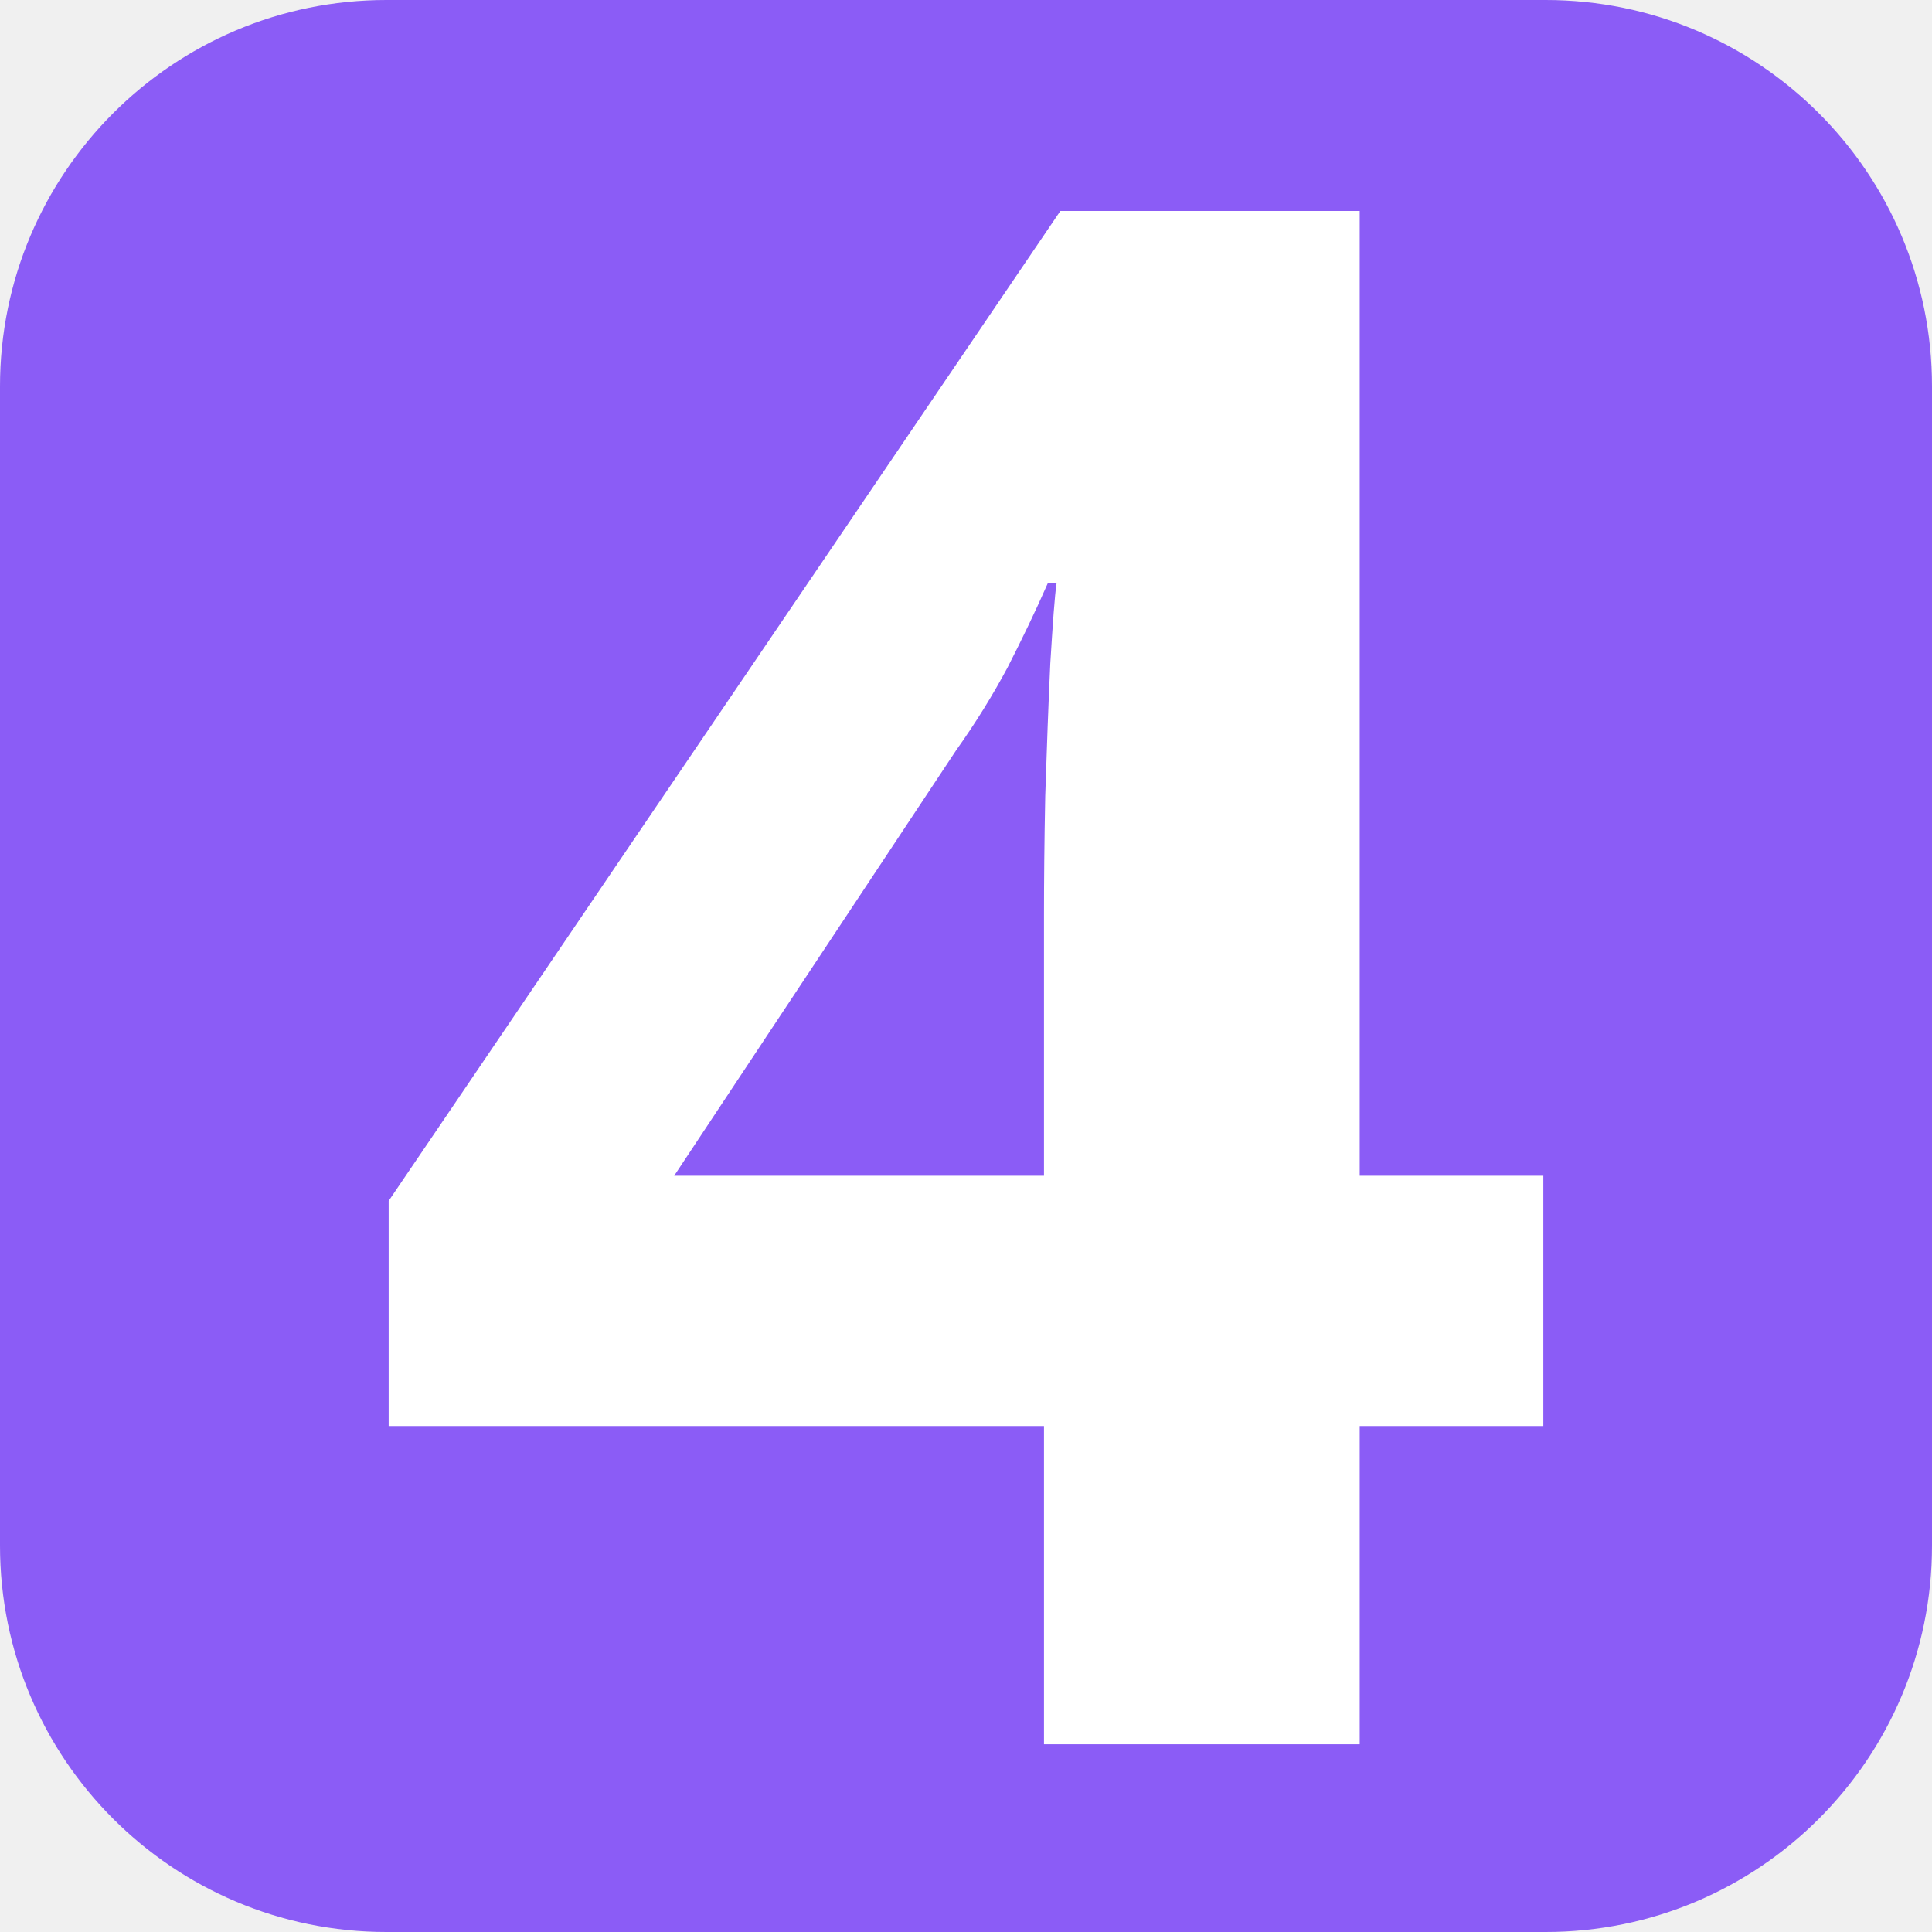
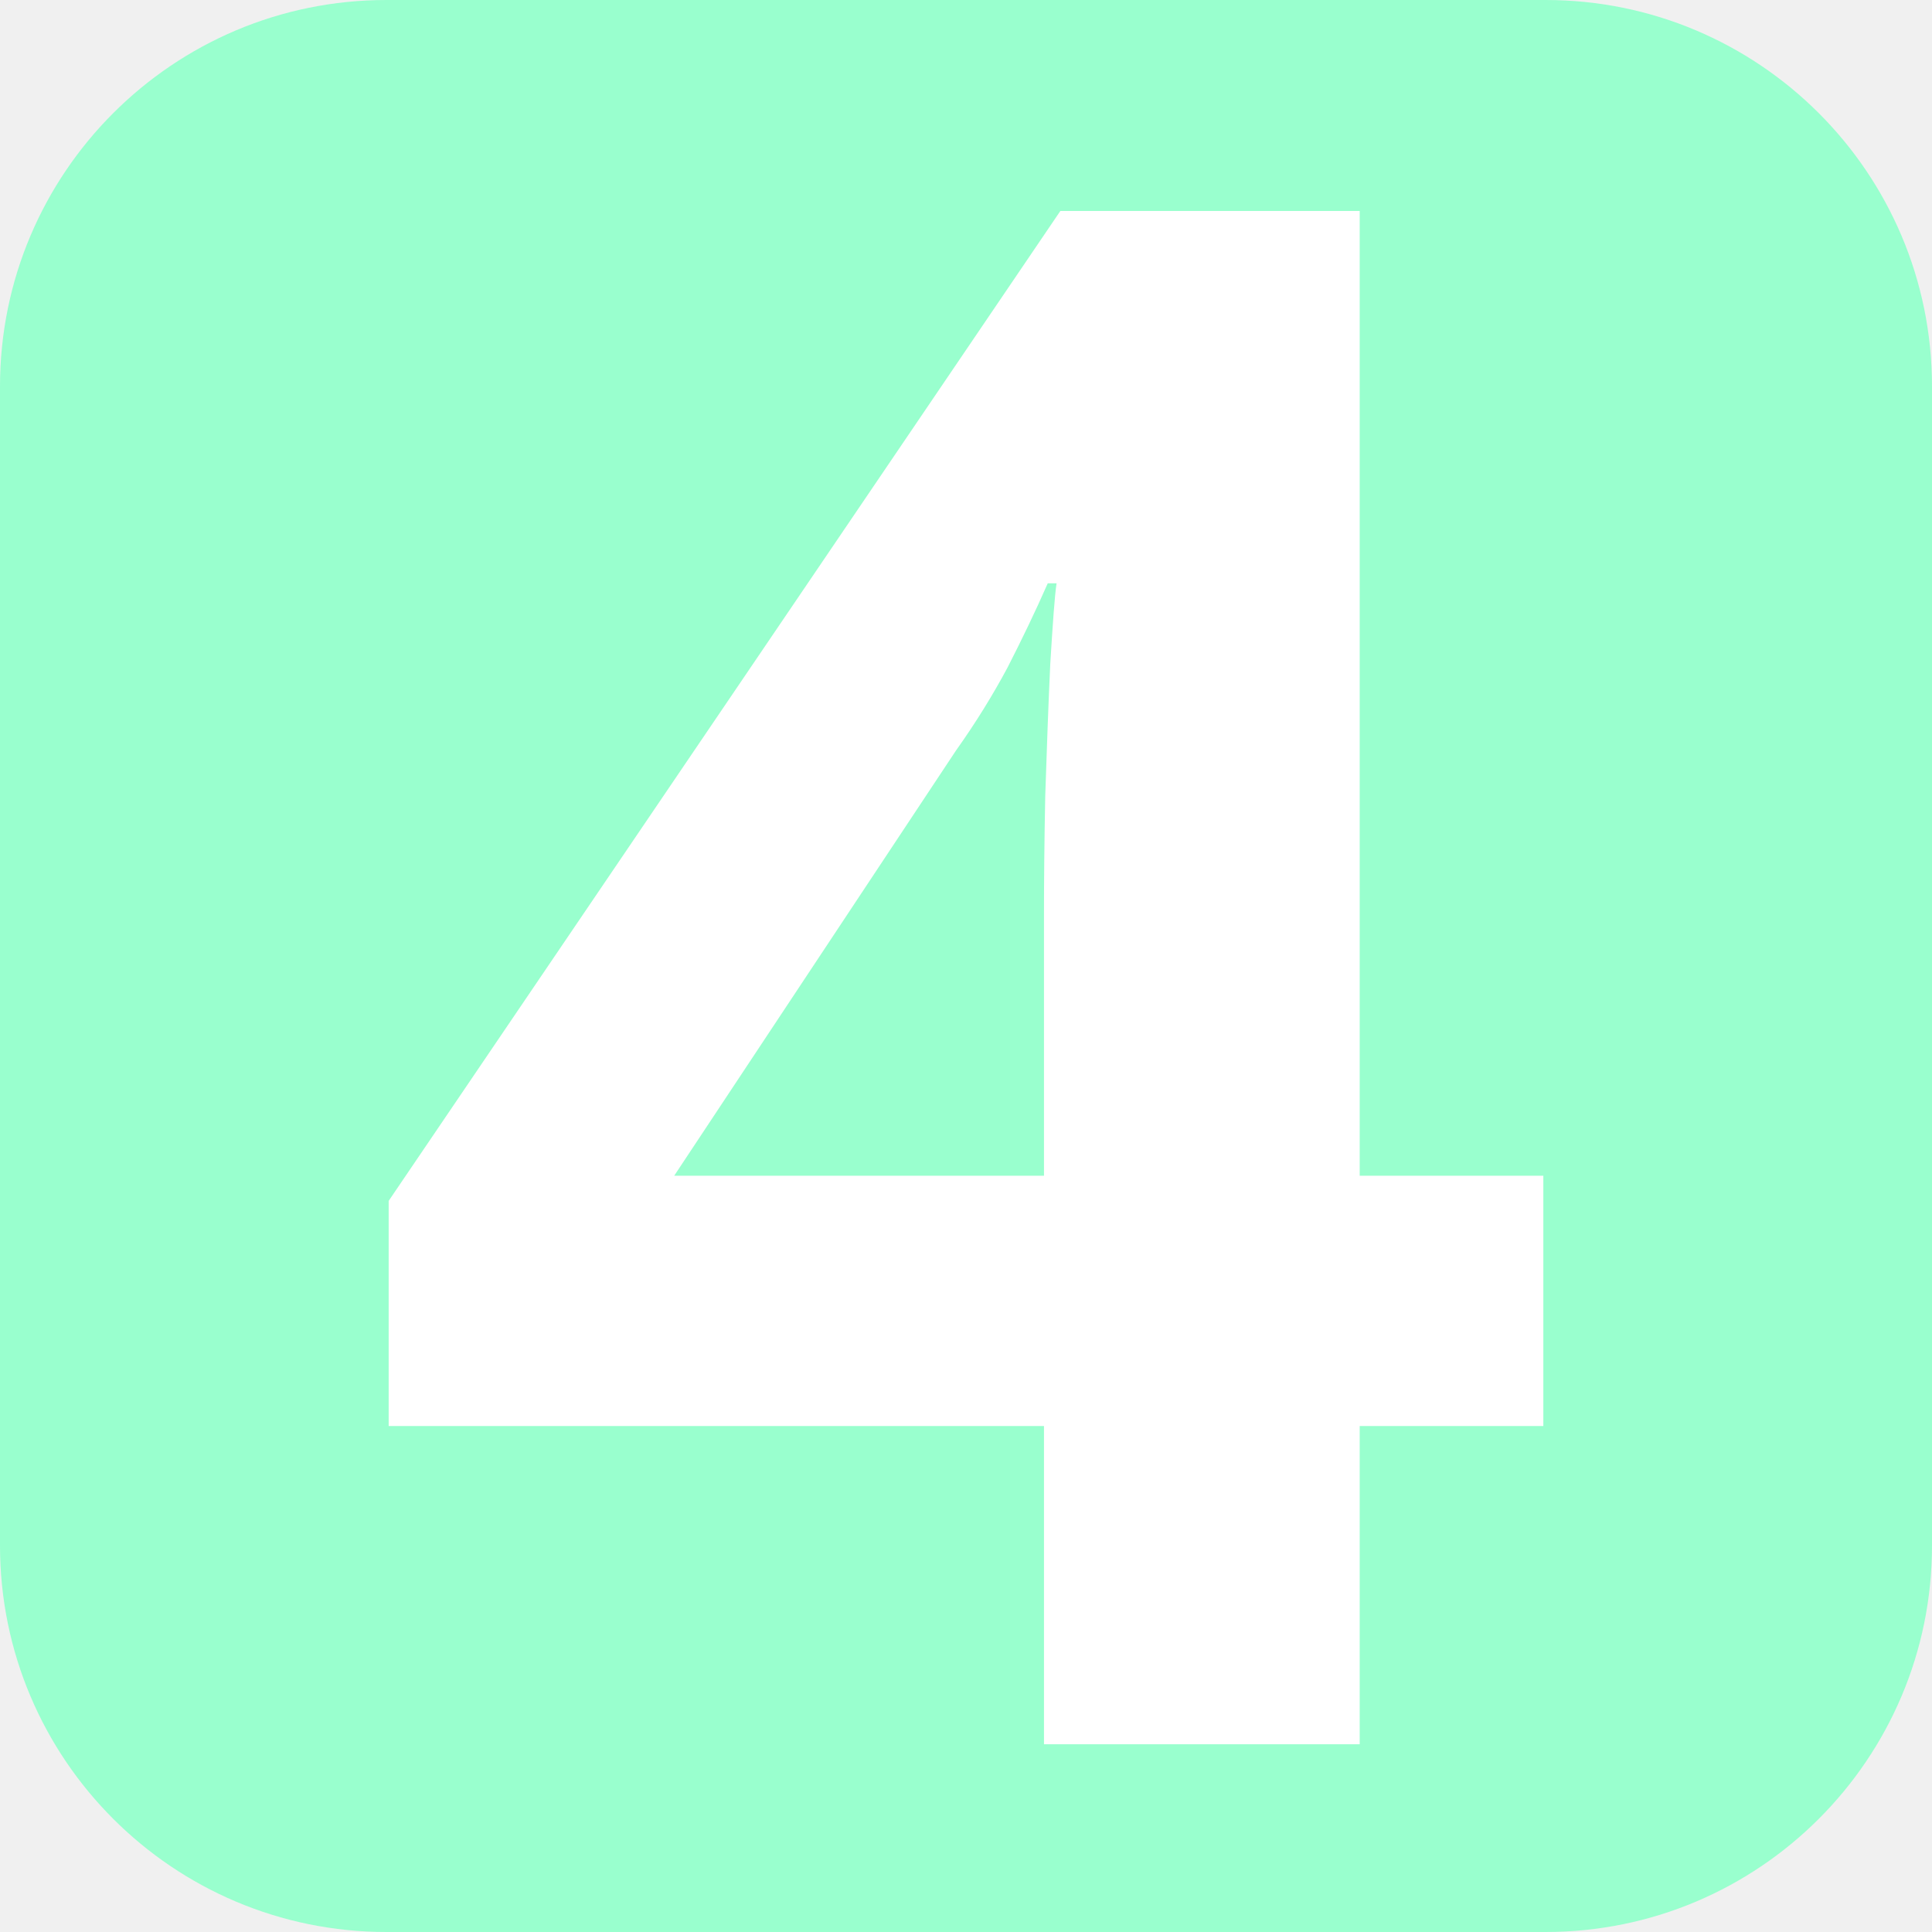
<svg xmlns="http://www.w3.org/2000/svg" viewBox="0 0 24 24">
-   <rect width="24" height="24" rx="4.8" fill="#8b5cf6" />
+   <rect width="24" height="24" rx="4.8" fill="#99ffce" />
  <text x="12" y="21.668" font-family="sans-serif" font-weight="700" font-size="26.667" fill="#ffffff" text-anchor="middle">4</text>
</svg>
